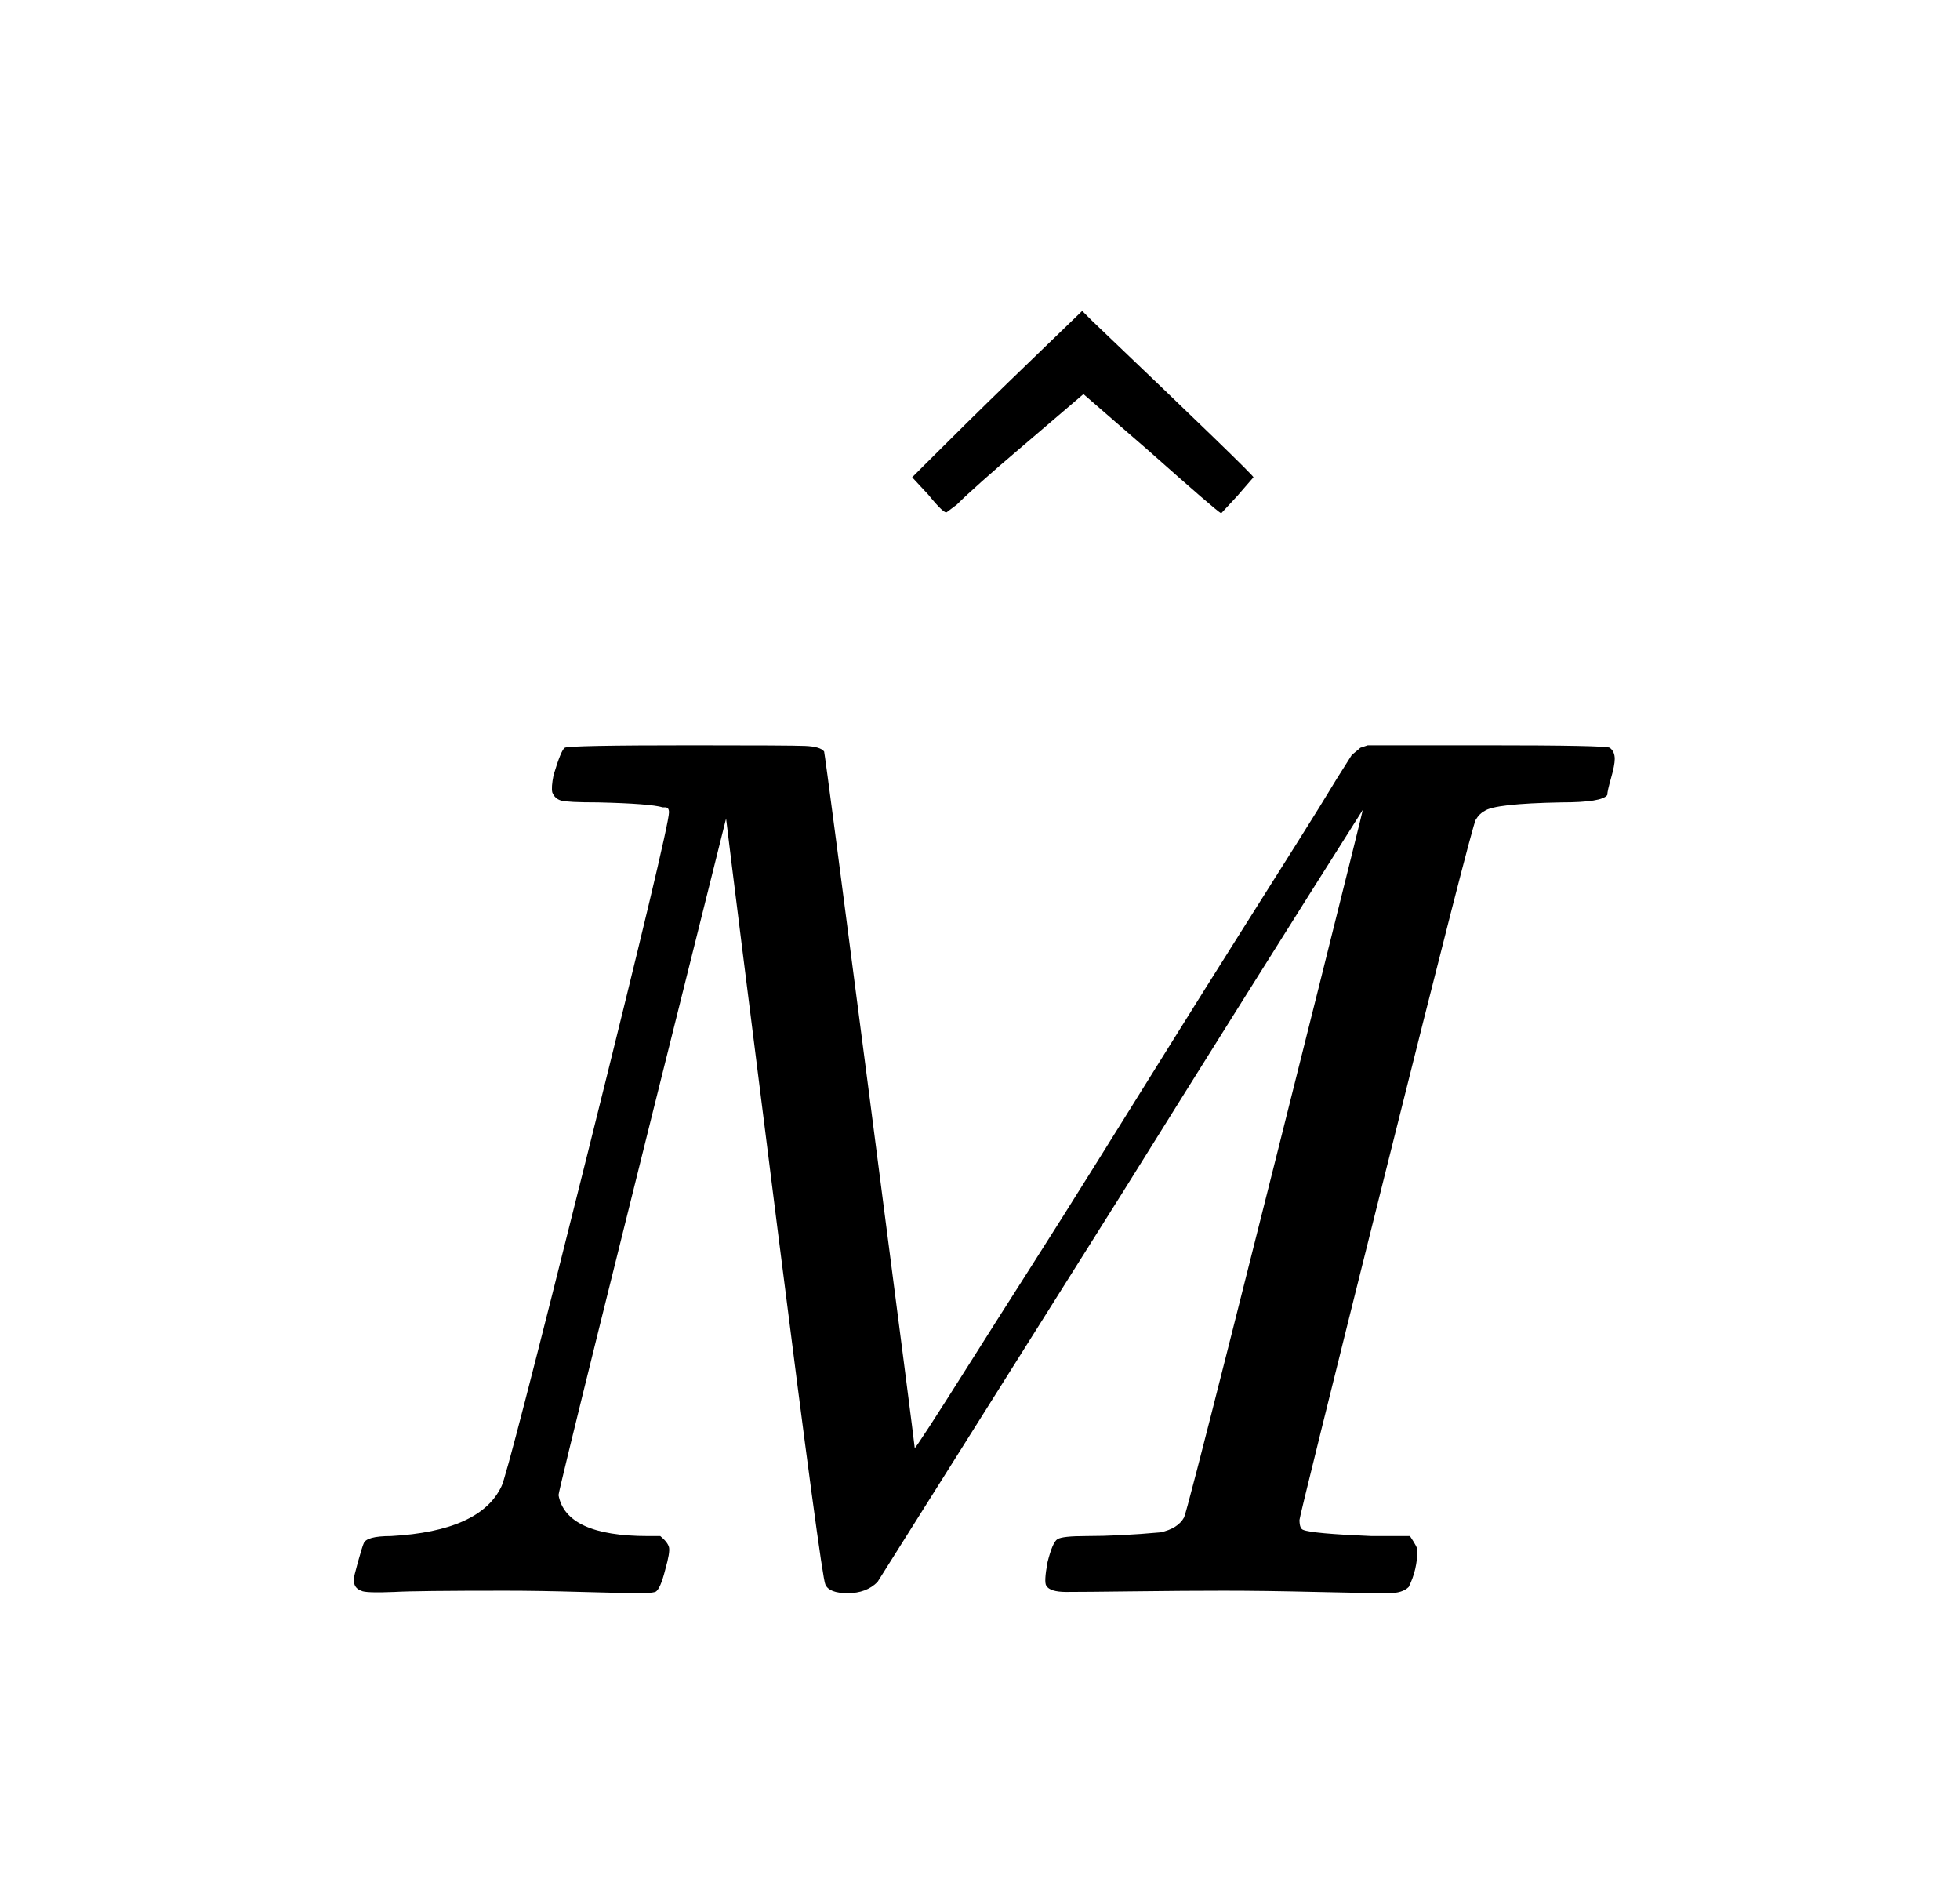
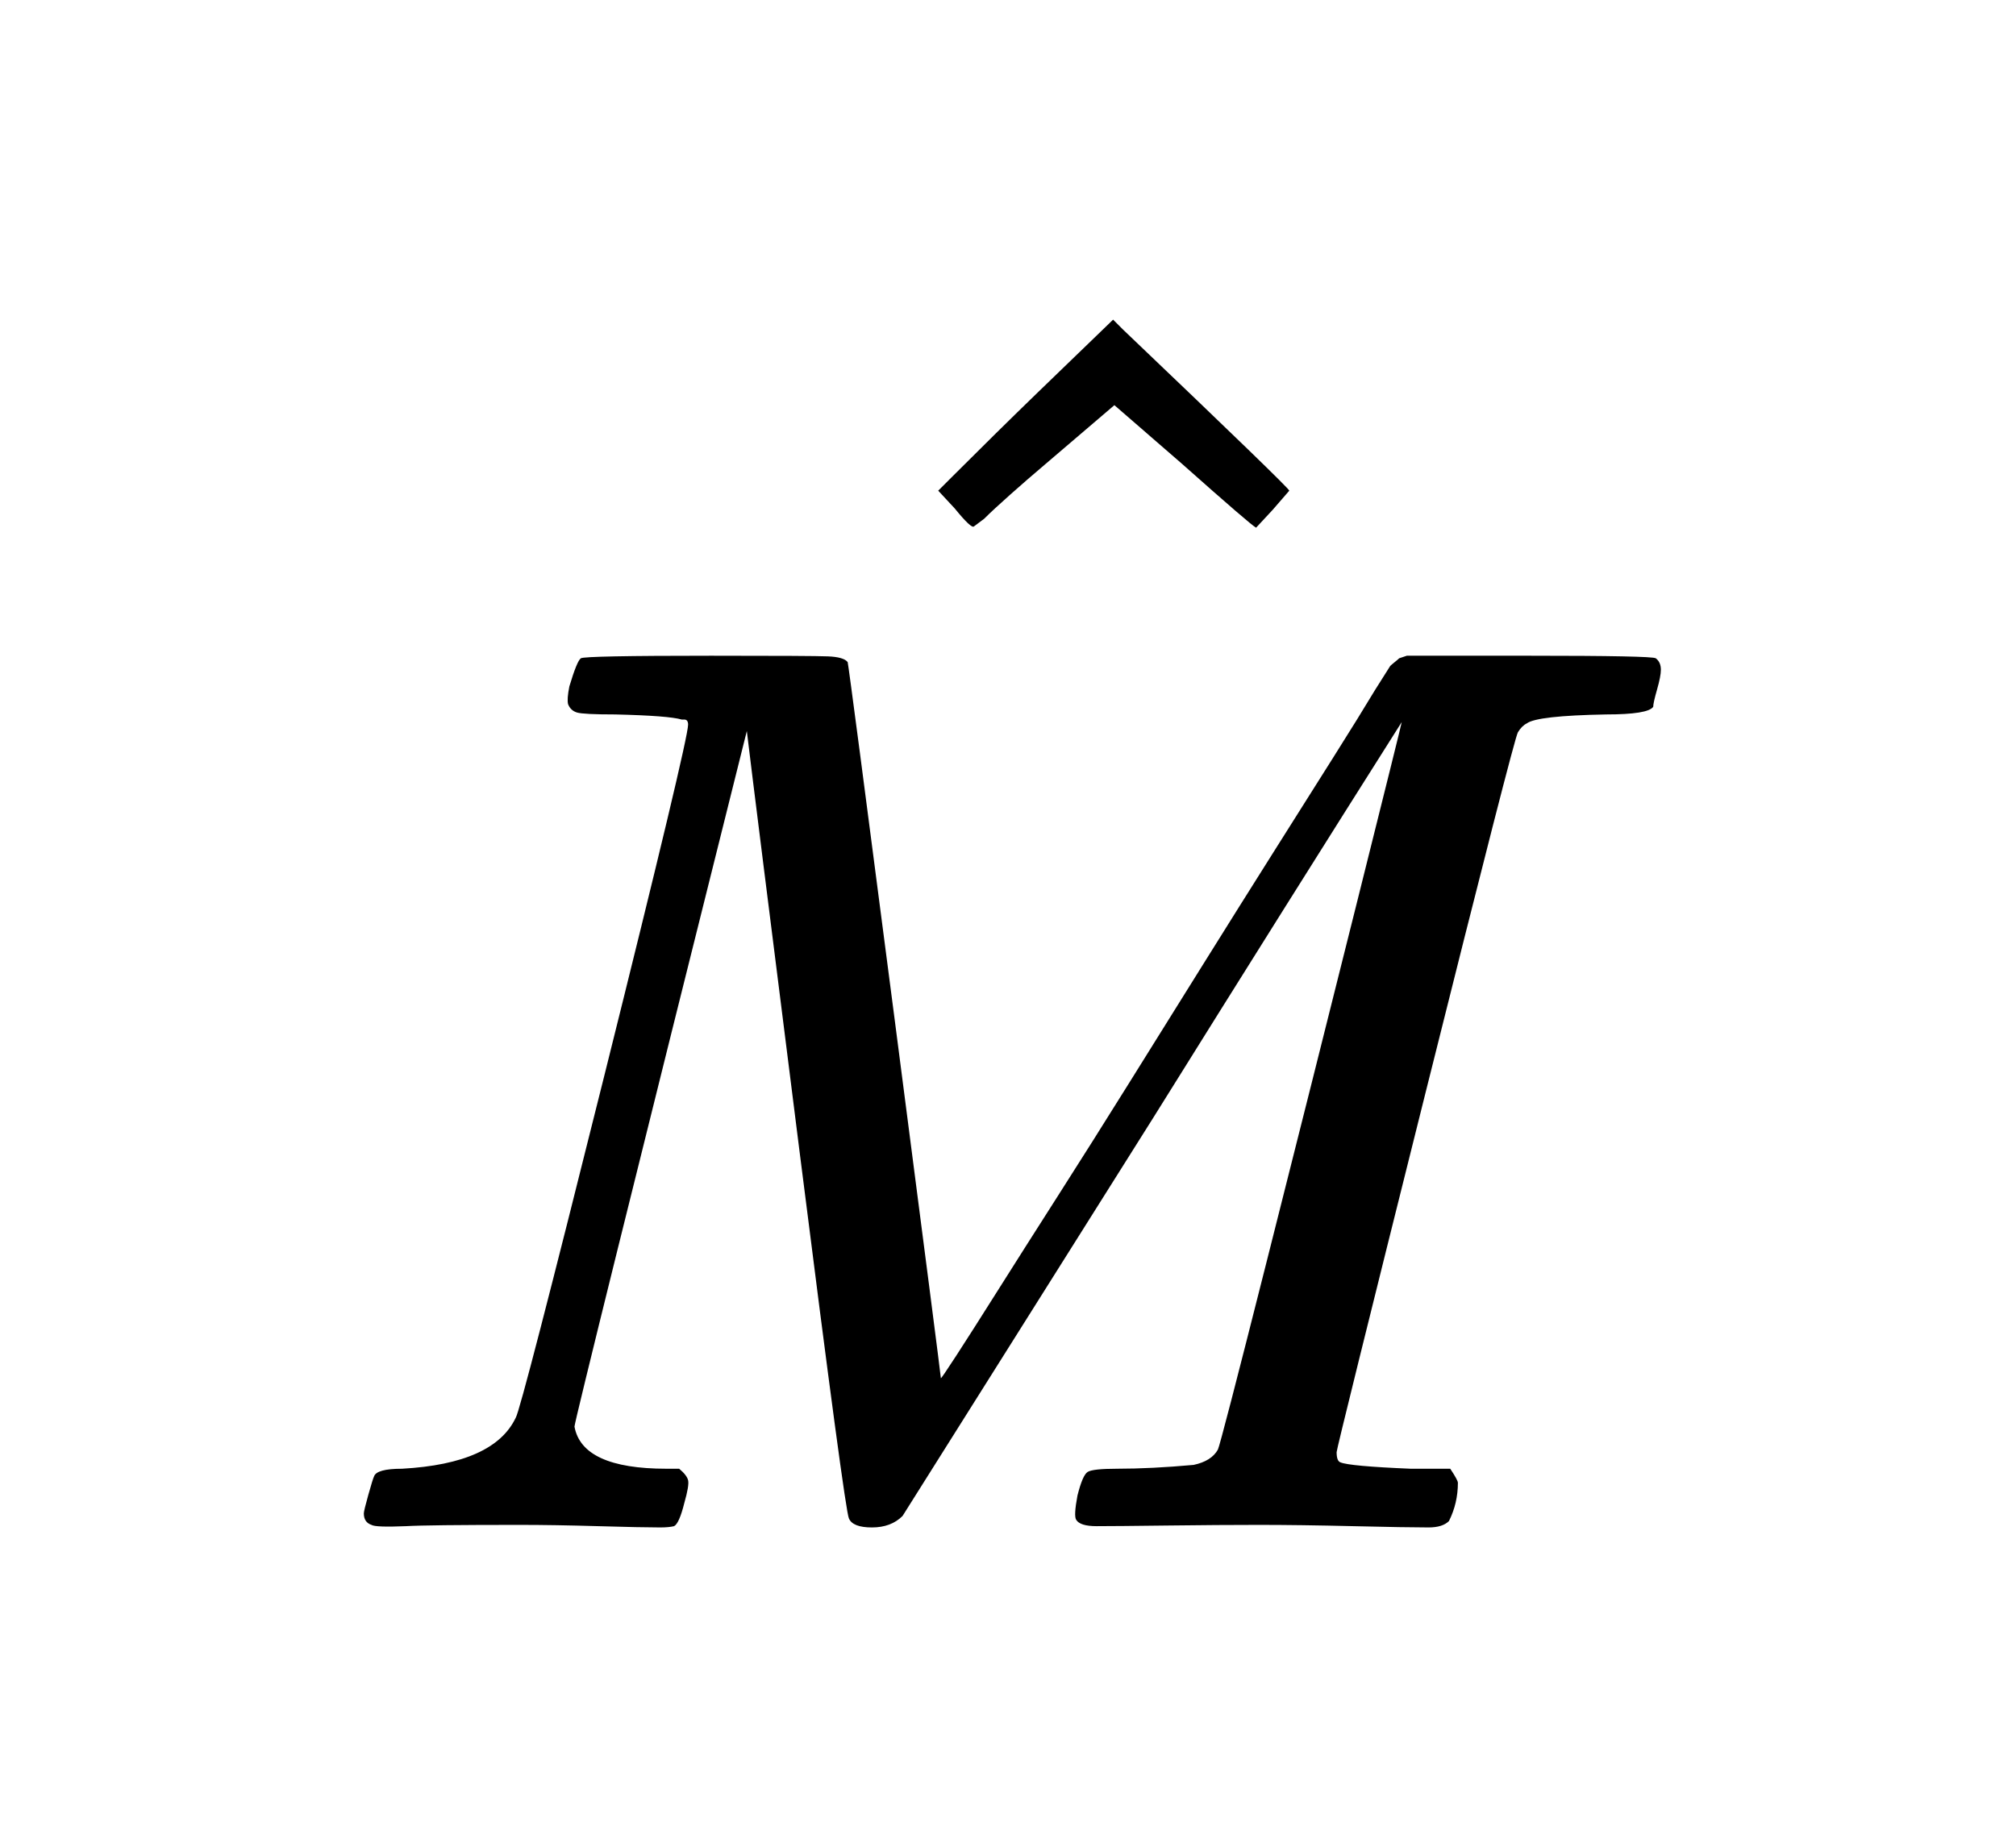
- <svg xmlns="http://www.w3.org/2000/svg" viewBox="0 0 63.167 61.333" width="63.167" height="61.333">
-   <path d="M20.68 51.333 Q20.12 51.333 18.74 51.293 Q17.36 51.253 16.28 51.253 Q13.4 51.253 12.72 51.293 Q11.76 51.333 11.64 51.253 Q11.4 51.173 11.4 50.893 Q11.4 50.813 11.54 50.313 Q11.68 49.813 11.72 49.733 Q11.8 49.493 12.6 49.493 Q15.48 49.333 16.16 47.893 Q16.32 47.653 18.94 37.153 Q21.56 26.653 21.56 26.173 Q21.56 26.013 21.44 26.013 Q21.4 26.013 21.36 26.013 Q20.96 25.893 19.28 25.853 Q18.28 25.853 18.08 25.793 Q17.88 25.733 17.8 25.533 Q17.76 25.373 17.84 24.973 Q18.08 24.173 18.2 24.093 Q18.32 24.013 22.28 24.013 Q25.44 24.013 25.94 24.033 Q26.44 24.053 26.56 24.213 Q26.6 24.373 28.04 35.473 Q29.48 46.573 29.48 46.653 Q29.48 46.693 29.96 45.953 Q30.44 45.213 31.26 43.913 Q32.08 42.613 33.14 40.953 Q34.2 39.293 35.36 37.433 Q36.52 35.573 37.68 33.713 Q38.84 31.853 39.9 30.173 Q40.96 28.493 41.78 27.193 Q42.6 25.893 43.08 25.093 L43.56 24.333 Q43.6 24.293 43.7 24.213 Q43.8 24.133 43.84 24.093 L44.08 24.013 L47.92 24.013 Q51.76 24.013 51.88 24.093 Q52.04 24.213 52.04 24.453 Q52.04 24.653 51.92 25.073 Q51.8 25.493 51.8 25.613 Q51.64 25.853 50.32 25.853 Q48.16 25.893 47.84 26.133 Q47.68 26.213 47.56 26.413 Q47.44 26.613 44.66 37.733 Q41.88 48.853 41.88 48.973 Q41.88 49.253 42 49.293 Q42.28 49.413 44.2 49.493 L45.44 49.493 Q45.68 49.853 45.68 49.933 Q45.68 50.573 45.4 51.133 Q45.2 51.333 44.76 51.333 Q44.08 51.333 42.4 51.293 Q40.72 51.253 39.44 51.253 Q38.2 51.253 36.58 51.273 Q34.96 51.293 34.36 51.293 Q33.84 51.293 33.72 51.093 Q33.64 50.973 33.76 50.333 Q33.92 49.693 34.08 49.593 Q34.24 49.493 35 49.493 Q36.08 49.493 37.4 49.373 Q37.96 49.253 38.16 48.893 Q38.24 48.733 39.68 43.033 Q41.12 37.333 42.52 31.733 Q43.92 26.133 43.92 26.093 Q40.4 31.653 36.16 38.453 L28.28 50.973 Q27.92 51.333 27.32 51.333 Q26.72 51.333 26.6 51.053 Q26.48 50.853 25.06 39.613 Q23.64 28.373 23.4 26.373 Q18 47.973 18 48.173 Q18.24 49.493 20.88 49.493 L21.28 49.493 Q21.52 49.693 21.56 49.853 Q21.6 50.013 21.44 50.573 Q21.28 51.213 21.12 51.293 Q20.96 51.333 20.68 51.333 L20.68 51.333 Z" fill="rgba(0,0,0,1)" fill-rule="evenodd" stroke="none" />
+ <svg xmlns="http://www.w3.org/2000/svg" viewBox="0 0 63.167 57.871" width="63.167" height="57.871">
+   <path d="M20.68 47.871 Q20.12 47.871 18.74 47.831 Q17.36 47.791 16.28 47.791 Q13.4 47.791 12.72 47.831 Q11.76 47.871 11.64 47.791 Q11.4 47.711 11.4 47.431 Q11.4 47.351 11.54 46.851 Q11.68 46.351 11.72 46.271 Q11.8 46.031 12.6 46.031 Q15.48 45.871 16.16 44.431 Q16.32 44.191 18.94 33.691 Q21.56 23.191 21.56 22.711 Q21.56 22.551 21.44 22.551 Q21.4 22.551 21.36 22.551 Q20.96 22.431 19.28 22.391 Q18.28 22.391 18.08 22.331 Q17.88 22.271 17.8 22.071 Q17.76 21.911 17.84 21.511 Q18.08 20.711 18.2 20.631 Q18.32 20.551 22.28 20.551 Q25.44 20.551 25.94 20.571 Q26.44 20.591 26.56 20.751 Q26.6 20.911 28.04 32.011 Q29.48 43.111 29.48 43.191 Q29.48 43.231 29.96 42.491 Q30.44 41.751 31.26 40.451 Q32.08 39.151 33.14 37.491 Q34.2 35.831 35.36 33.971 Q36.52 32.111 37.68 30.251 Q38.84 28.391 39.9 26.711 Q40.96 25.031 41.78 23.731 Q42.6 22.431 43.08 21.631 L43.56 20.871 Q43.6 20.831 43.7 20.751 Q43.8 20.671 43.84 20.631 L44.08 20.551 L47.92 20.551 Q51.76 20.551 51.88 20.631 Q52.04 20.751 52.04 20.991 Q52.04 21.191 51.92 21.611 Q51.8 22.031 51.8 22.151 Q51.64 22.391 50.32 22.391 Q48.16 22.431 47.84 22.671 Q47.68 22.751 47.56 22.951 Q47.44 23.151 44.66 34.271 Q41.88 45.391 41.88 45.511 Q41.88 45.791 42 45.831 Q42.28 45.951 44.2 46.031 L45.44 46.031 Q45.68 46.391 45.68 46.471 Q45.68 47.111 45.4 47.671 Q45.2 47.871 44.76 47.871 Q44.08 47.871 42.4 47.831 Q40.72 47.791 39.44 47.791 Q38.2 47.791 36.58 47.811 Q34.96 47.831 34.36 47.831 Q33.84 47.831 33.72 47.631 Q33.64 47.511 33.76 46.871 Q33.92 46.231 34.08 46.131 Q34.24 46.031 35 46.031 Q36.08 46.031 37.4 45.911 Q37.96 45.791 38.16 45.431 Q38.24 45.271 39.68 39.571 Q41.12 33.871 42.52 28.271 Q43.92 22.671 43.92 22.631 Q40.4 28.191 36.16 34.991 L28.28 47.511 Q27.92 47.871 27.32 47.871 Q26.72 47.871 26.6 47.591 Q26.48 47.391 25.06 36.151 Q23.64 24.911 23.4 22.911 Q18 44.511 18 44.711 Q18.24 46.031 20.88 46.031 L21.28 46.031 Q21.52 46.231 21.56 46.391 Q21.6 46.551 21.44 47.111 Q21.28 47.751 21.12 47.831 Q20.96 47.871 20.68 47.871 L20.68 47.871 Z" fill="rgba(0,0,0,1)" fill-rule="evenodd" stroke="none" />
  <path d="M32.517 12.298 L34.877 10.018 L35.197 10.338 Q40.397 15.298 40.397 15.378 Q40.157 15.658 39.877 15.978 L39.357 16.538 Q39.197 16.458 37.037 14.538 L34.917 12.698 L32.717 14.578 Q32.197 15.018 31.657 15.498 Q31.117 15.978 30.837 16.258 L30.517 16.498 Q30.437 16.578 29.917 15.938 L29.397 15.378 L29.797 14.978 Q31.237 13.538 32.517 12.298 L32.517 12.298 Z" fill="rgba(0,0,0,1)" fill-rule="evenodd" stroke="none" />
</svg>
